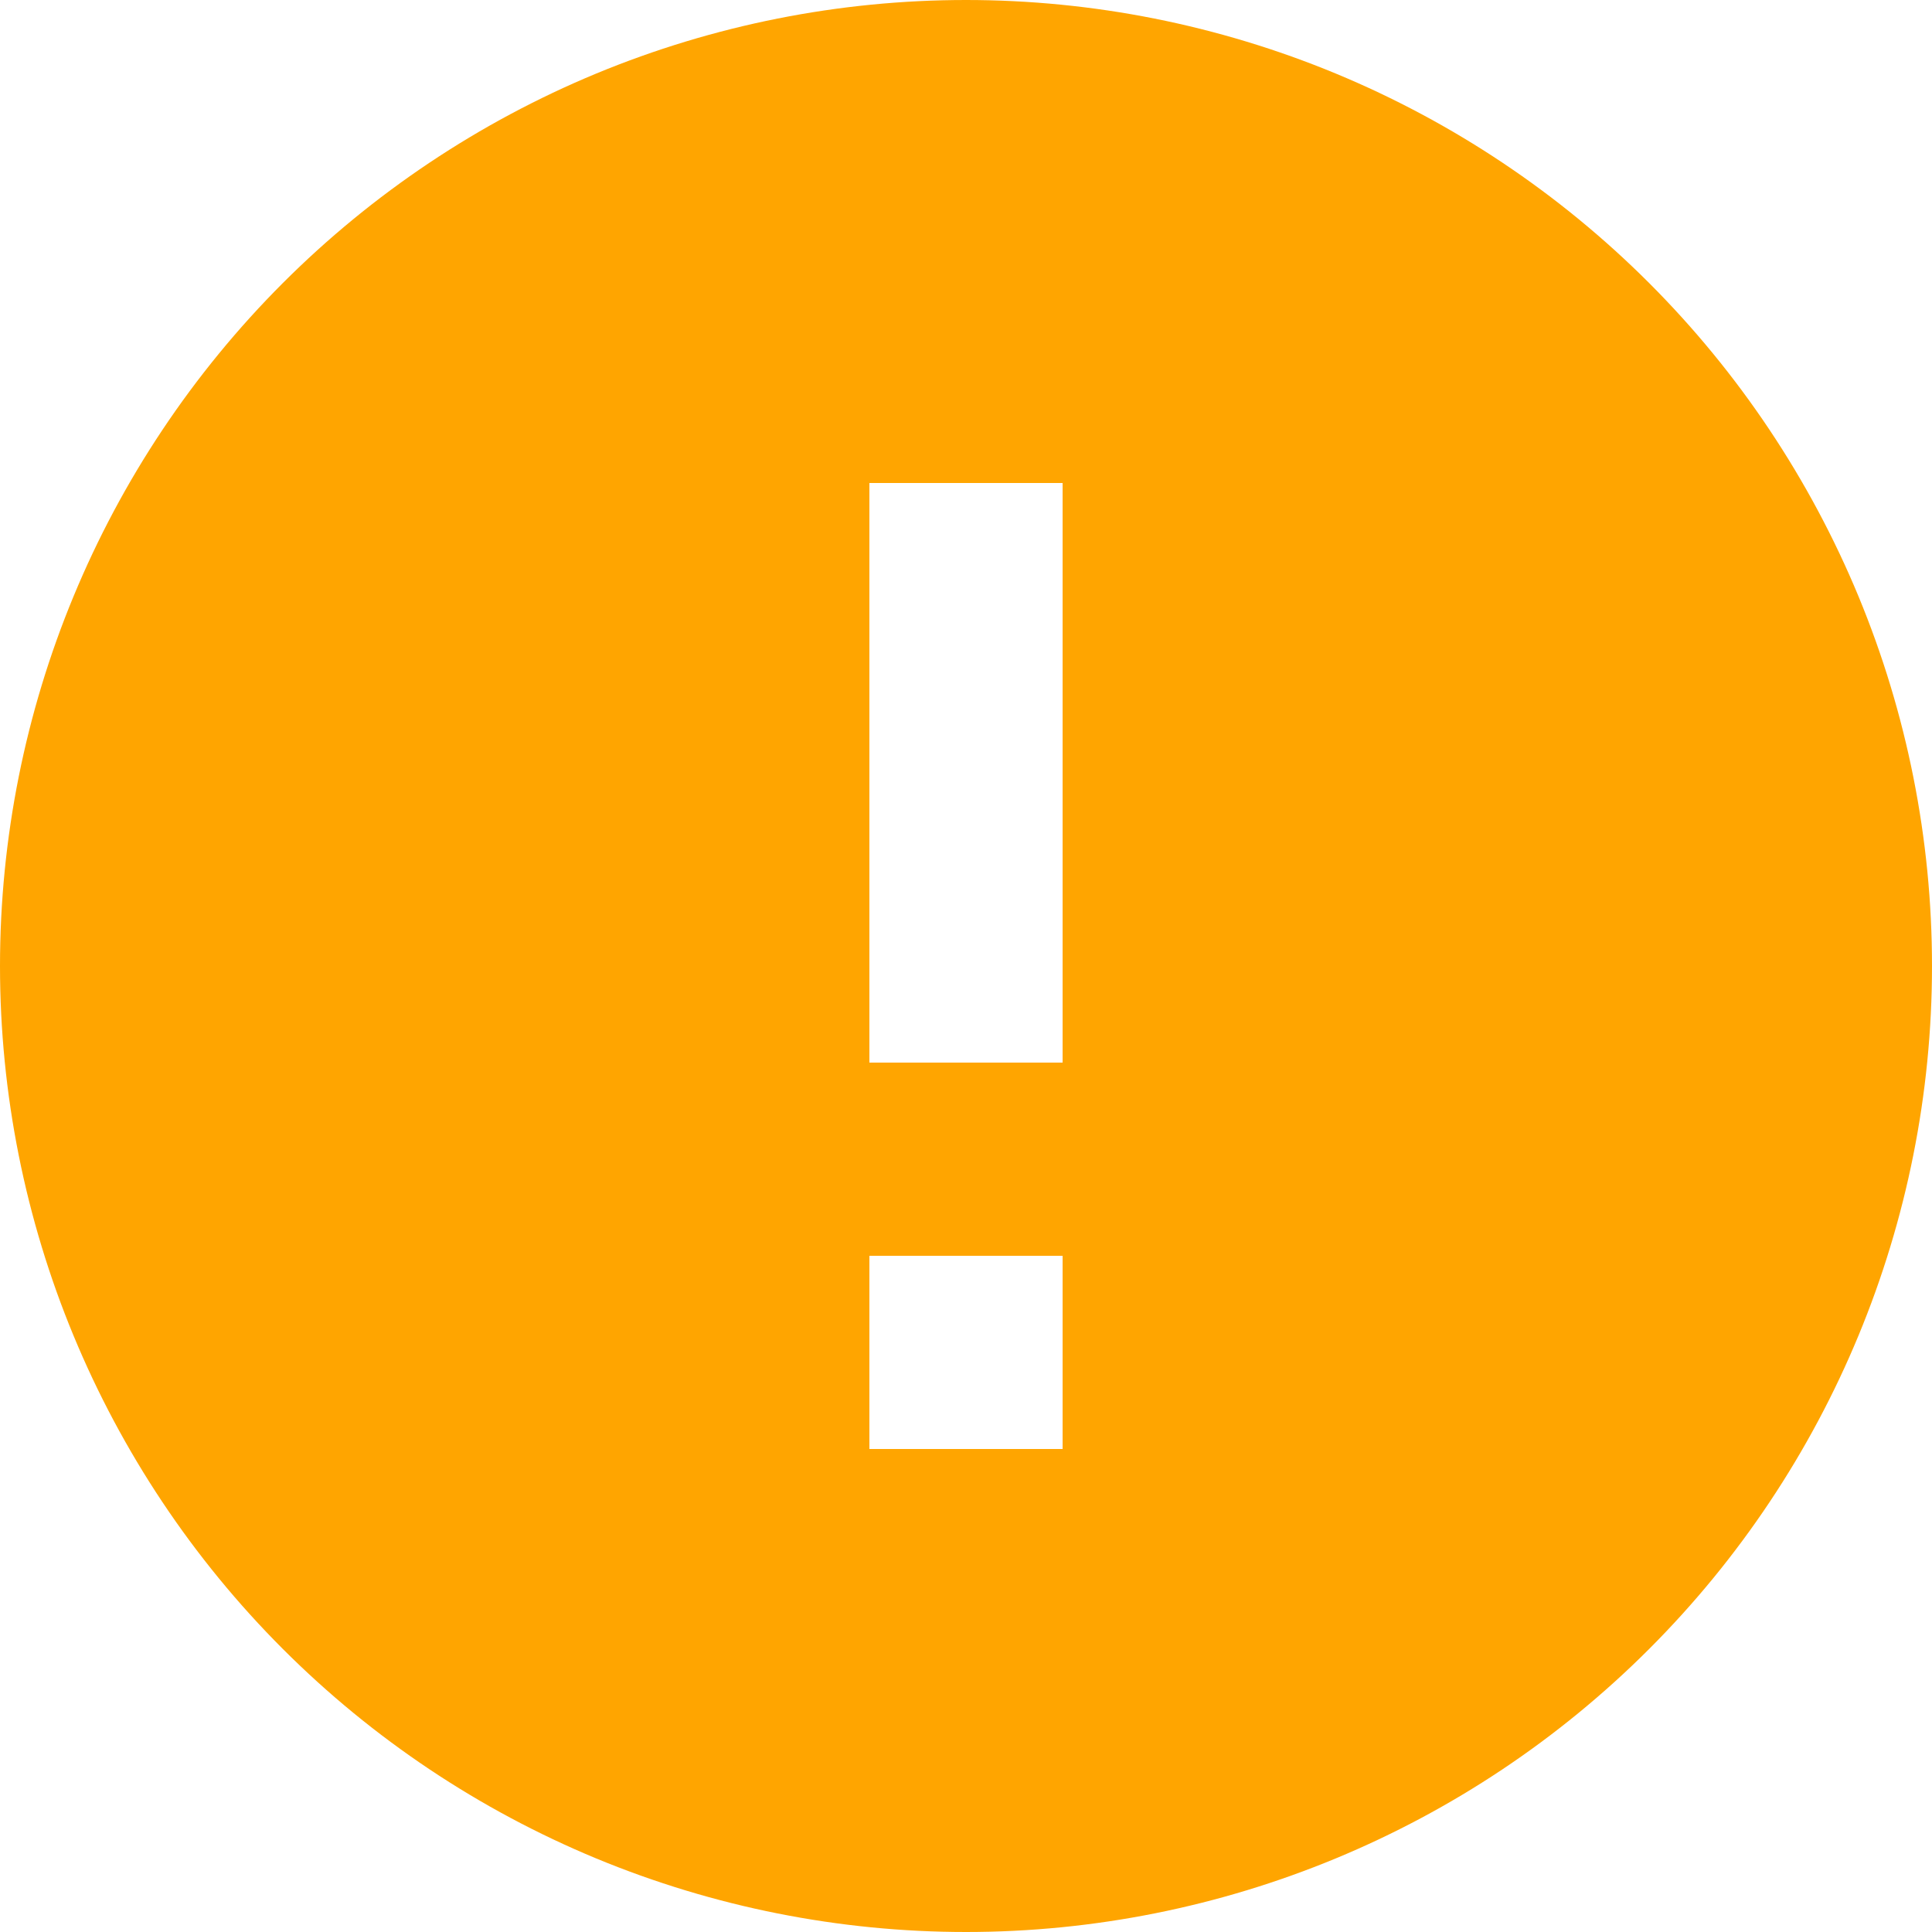
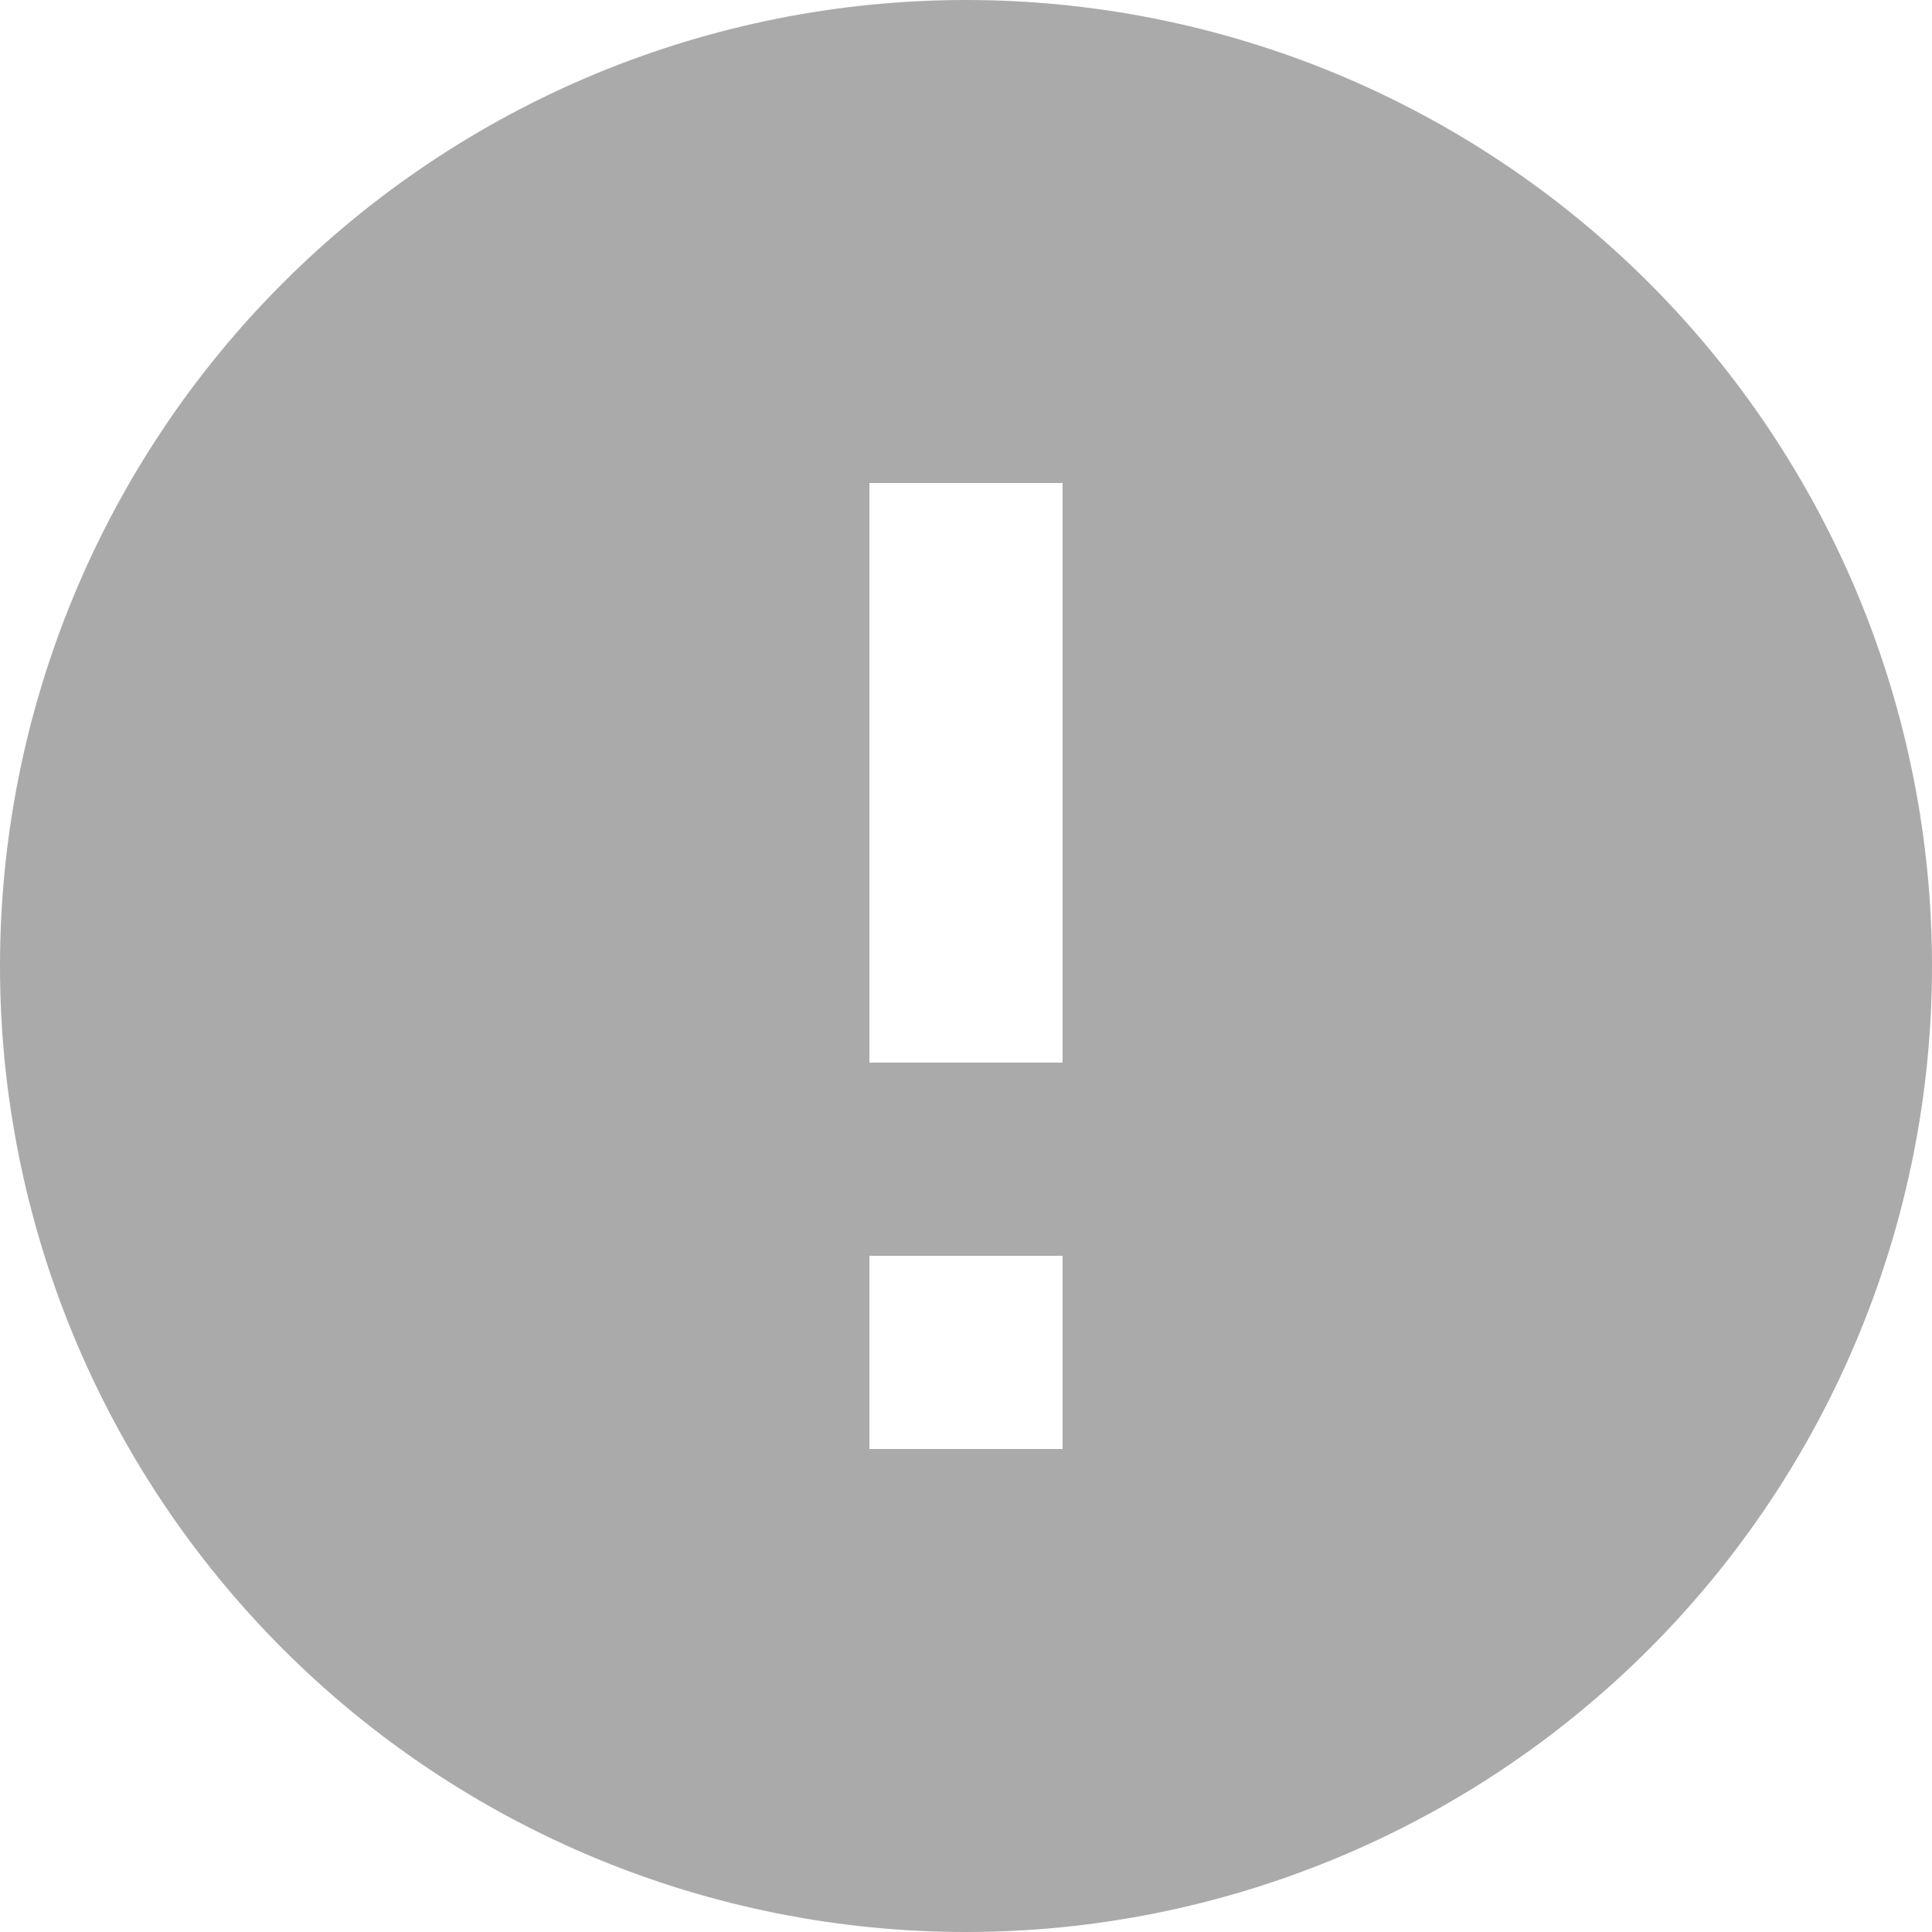
<svg xmlns="http://www.w3.org/2000/svg" width="20" height="20" viewBox="0 0 20 20" fill="none">
-   <path d="M11 11H9V5H11V11ZM11 15H9V13H11V15ZM10 0C8.687 0 7.386 0.259 6.173 0.761C4.96 1.264 3.858 2 2.929 2.929C1.054 4.804 0 7.348 0 10C0 12.652 1.054 15.196 2.929 17.071C3.858 18 4.96 18.736 6.173 19.239C7.386 19.741 8.687 20 10 20C12.652 20 15.196 18.946 17.071 17.071C18.946 15.196 20 12.652 20 10C20 8.687 19.741 7.386 19.239 6.173C18.736 4.96 18 3.858 17.071 2.929C16.142 2 15.04 1.264 13.827 0.761C12.614 0.259 11.313 0 10 0Z" fill="#FFA500" />
+   <path d="M11 11H9V5H11V11ZM11 15H9V13H11V15ZM10 0C8.687 0 7.386 0.259 6.173 0.761C4.96 1.264 3.858 2 2.929 2.929C1.054 4.804 0 7.348 0 10C0 12.652 1.054 15.196 2.929 17.071C3.858 18 4.96 18.736 6.173 19.239C7.386 19.741 8.687 20 10 20C12.652 20 15.196 18.946 17.071 17.071C18.946 15.196 20 12.652 20 10C20 8.687 19.741 7.386 19.239 6.173C18.736 4.96 18 3.858 17.071 2.929C16.142 2 15.04 1.264 13.827 0.761C12.614 0.259 11.313 0 10 0Z" fill="#AAAAAA" />
</svg>
